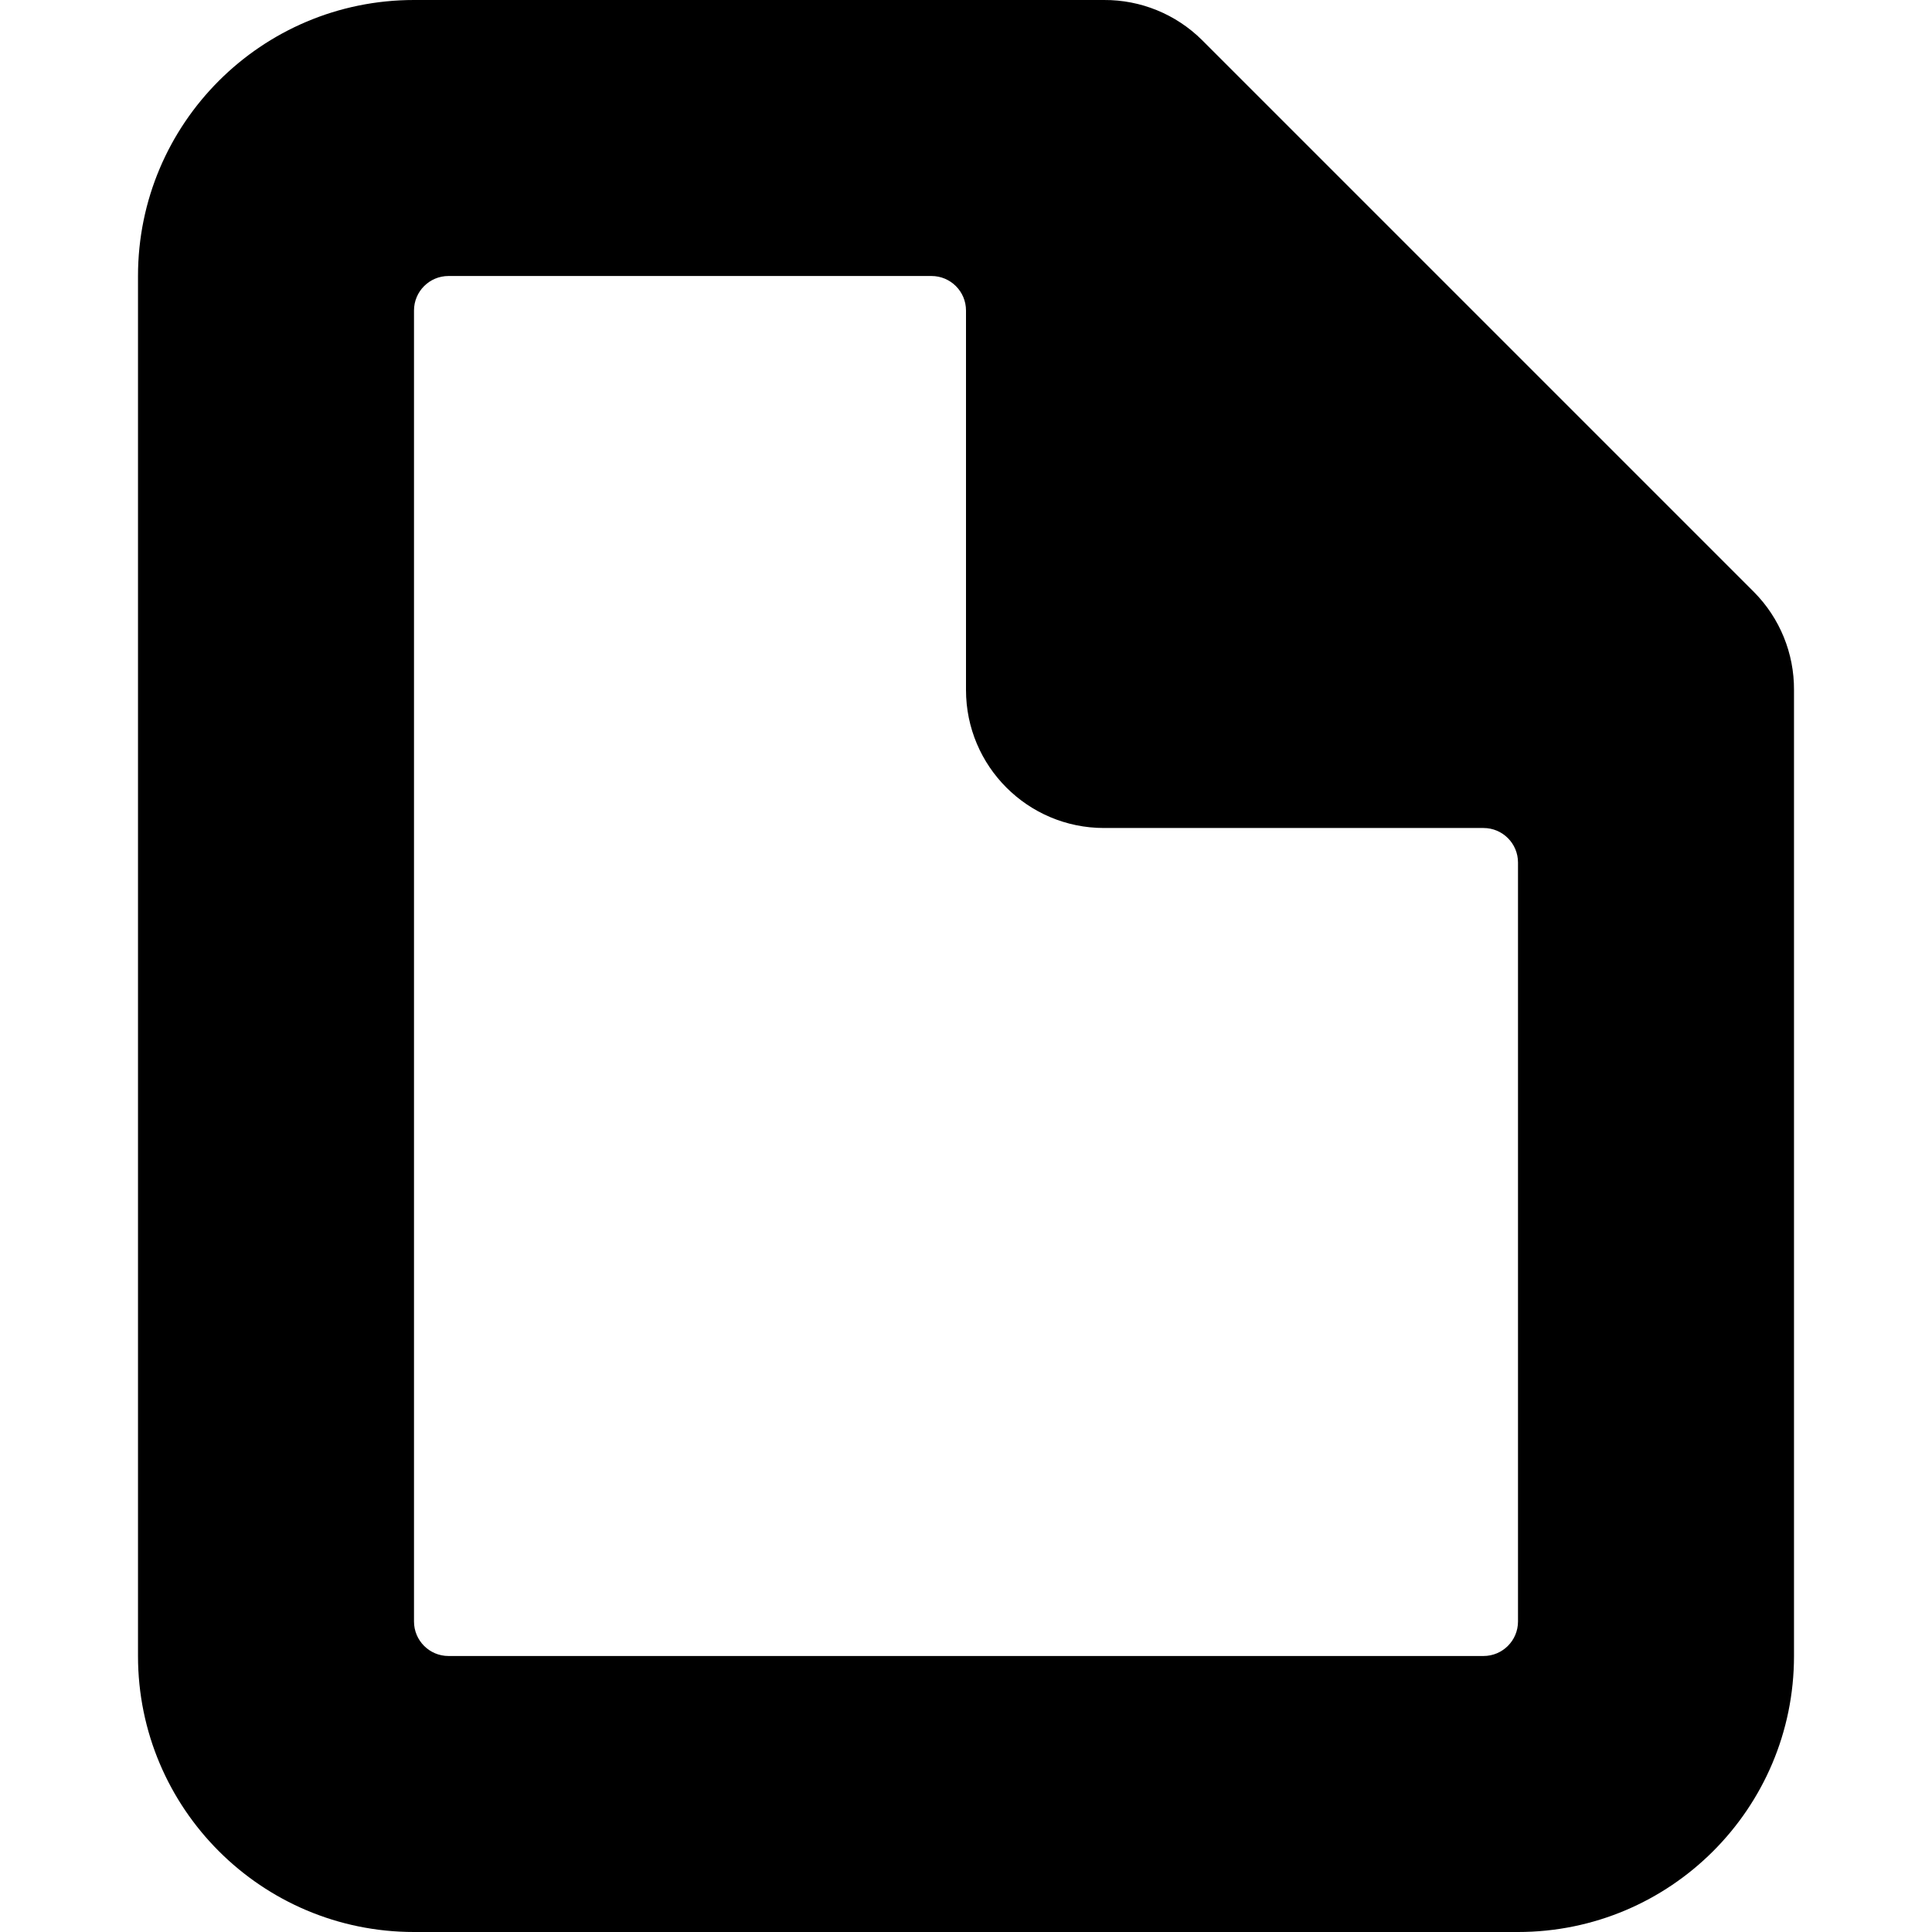
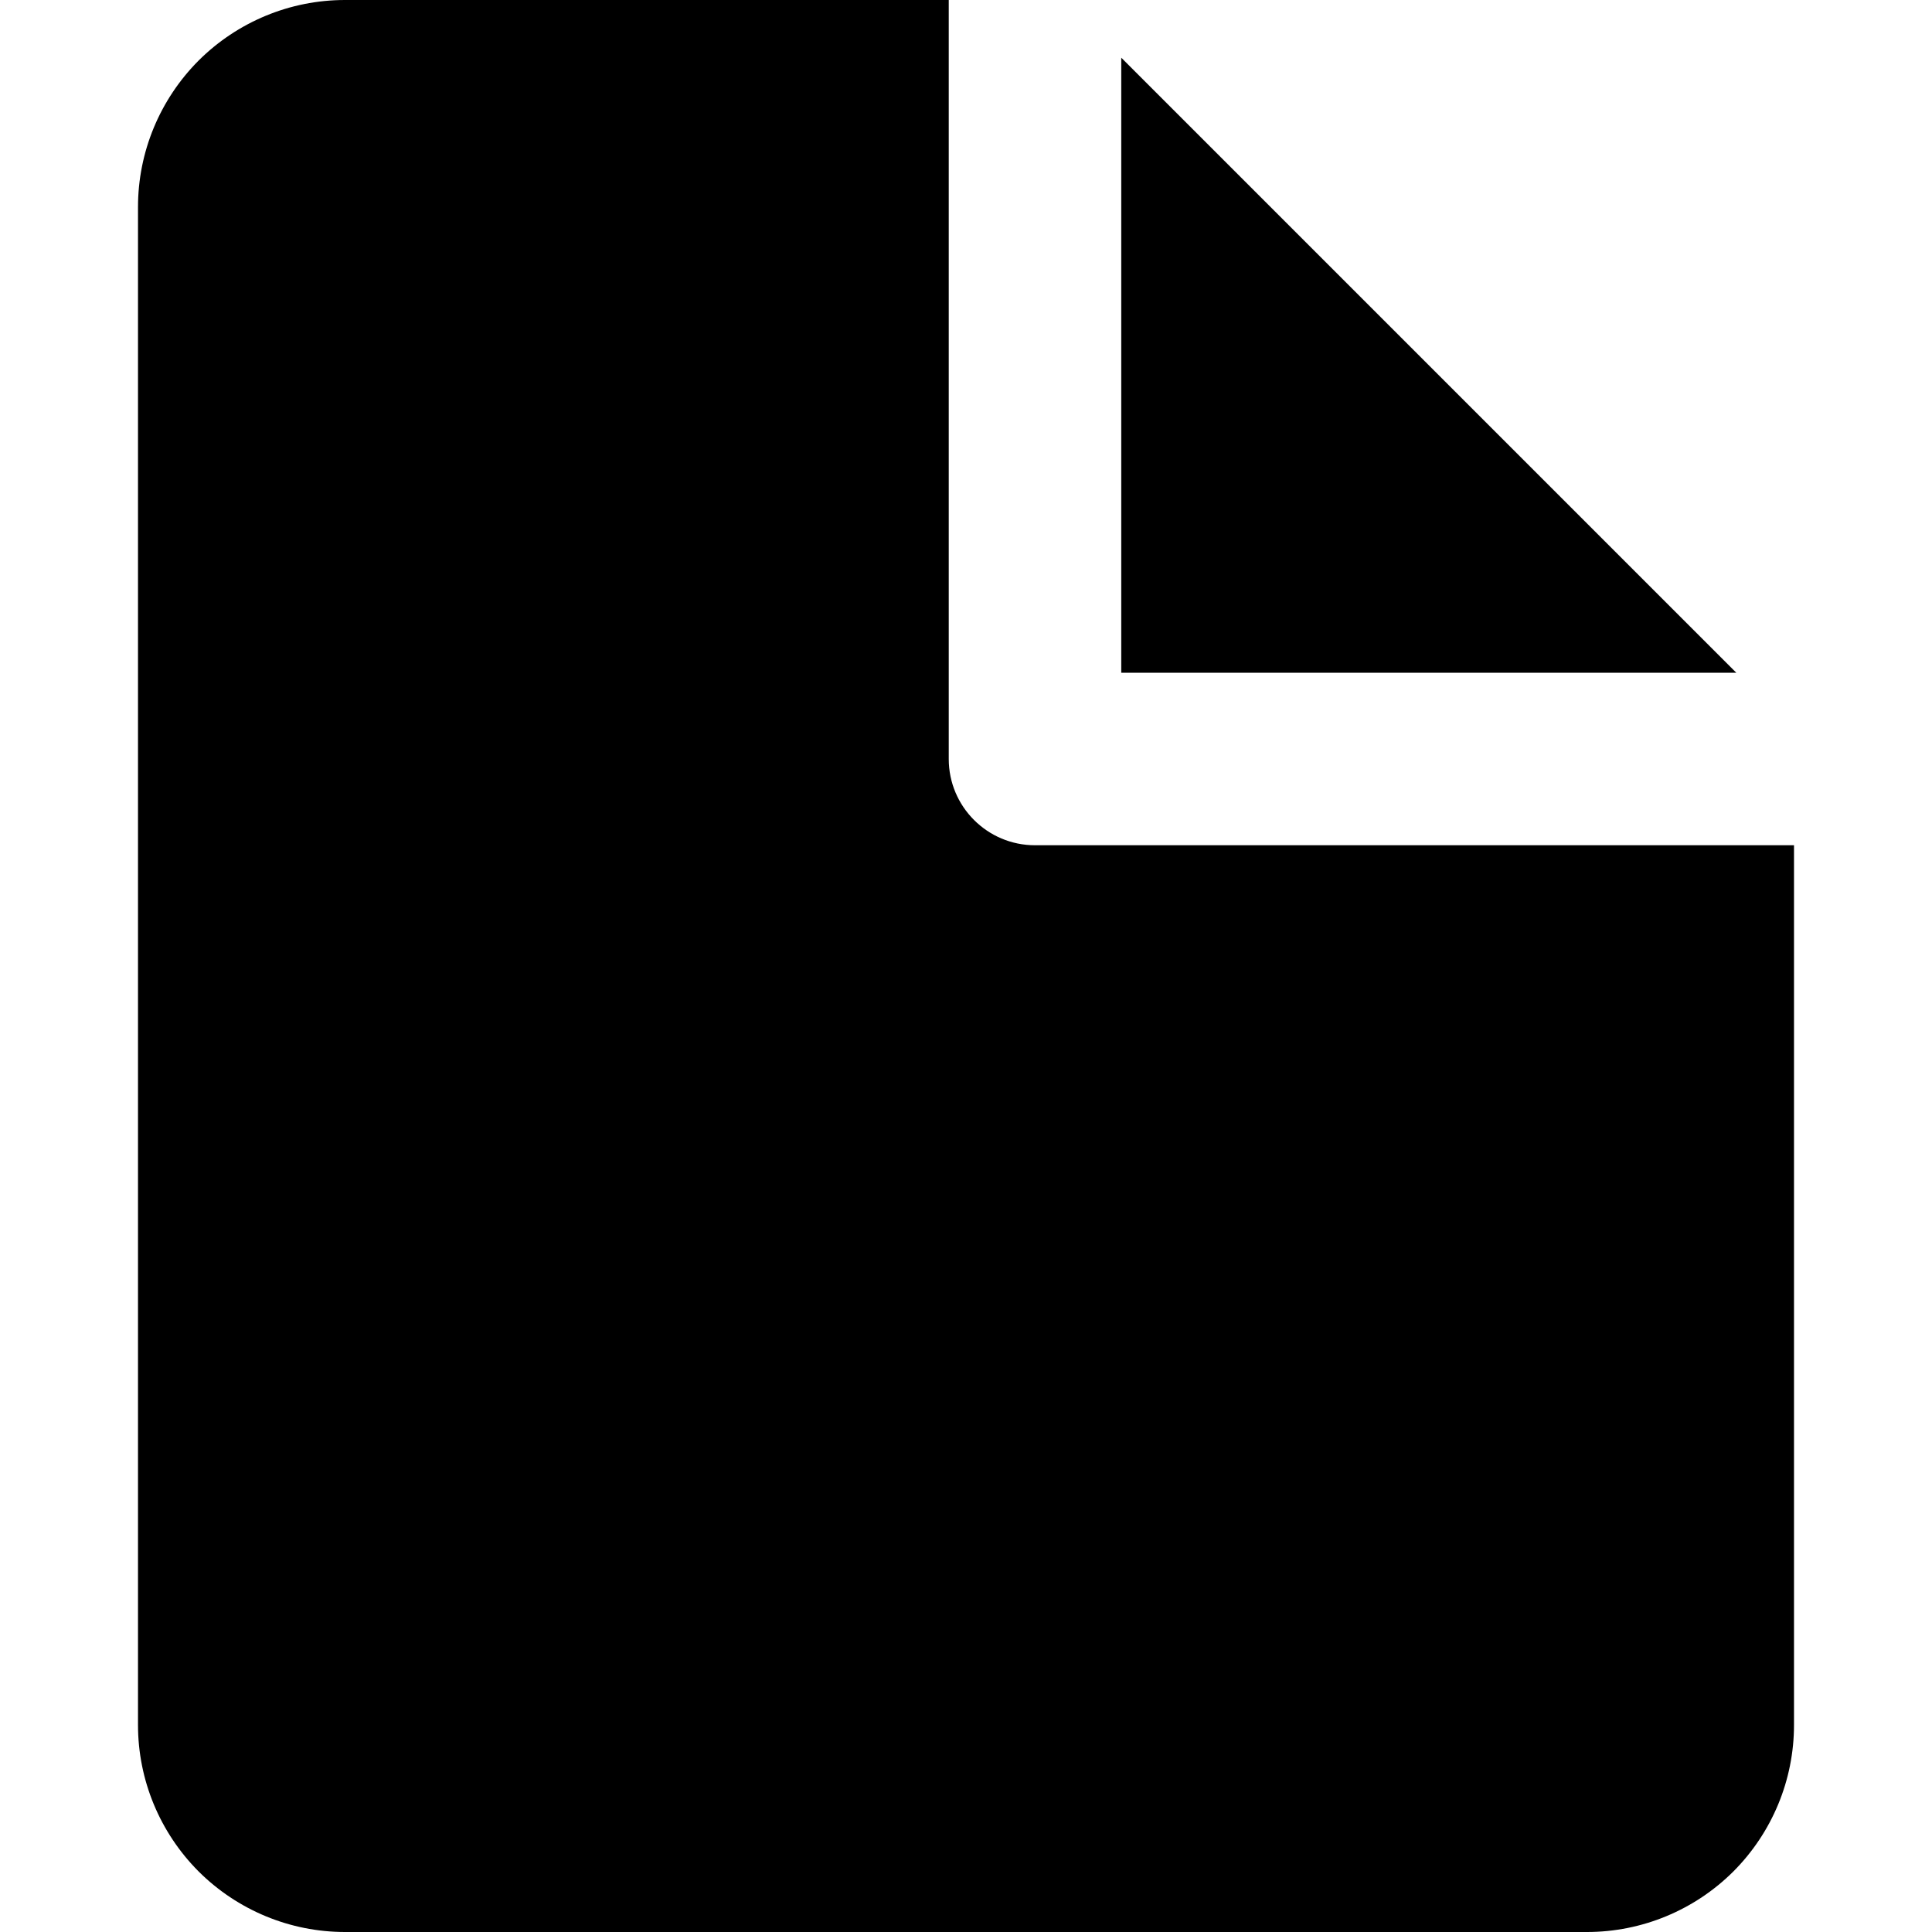
- <svg xmlns="http://www.w3.org/2000/svg" viewBox="0 0 48 48">
-   <g transform="matrix(3.428571,0,0,3.428571,0,0)">
-     <path d="M12.71,4.29l-4-4A1,1,0,0,0,8,0H3A2,2,0,0,0,1,2V12a2,2,0,0,0,2,2h8a2,2,0,0,0,2-2V5A1,1,0,0,0,12.71,4.29ZM3.25,12A.25.25,0,0,1,3,11.75V2.25A.25.25,0,0,1,3.25,2h3.5A.25.25,0,0,1,7,2.25V5A1,1,0,0,0,8,6h2.75a.25.25,0,0,1,.25.25v5.5a.25.25,0,0,1-.25.25Z" />
-   </g>
+ <svg xmlns="http://www.w3.org/2000/svg" viewBox="0 0 14 14">
+   <path fill-rule="evenodd" d="M6.875 0H2.5C2.102 0 1.721 0.158 1.439 0.439C1.158 0.721 1 1.102 1 1.5V12.5C1 12.898 1.158 13.279 1.439 13.561C1.721 13.842 2.102 14 2.5 14H11.5C11.898 14 12.279 13.842 12.561 13.561C12.842 13.279 13 12.898 13 12.5V6.125H7.5C7.155 6.125 6.875 5.845 6.875 5.5V0ZM12.582 4.875L8.125 0.418V4.875H12.582Z" clip-rule="evenodd" />
</svg>
